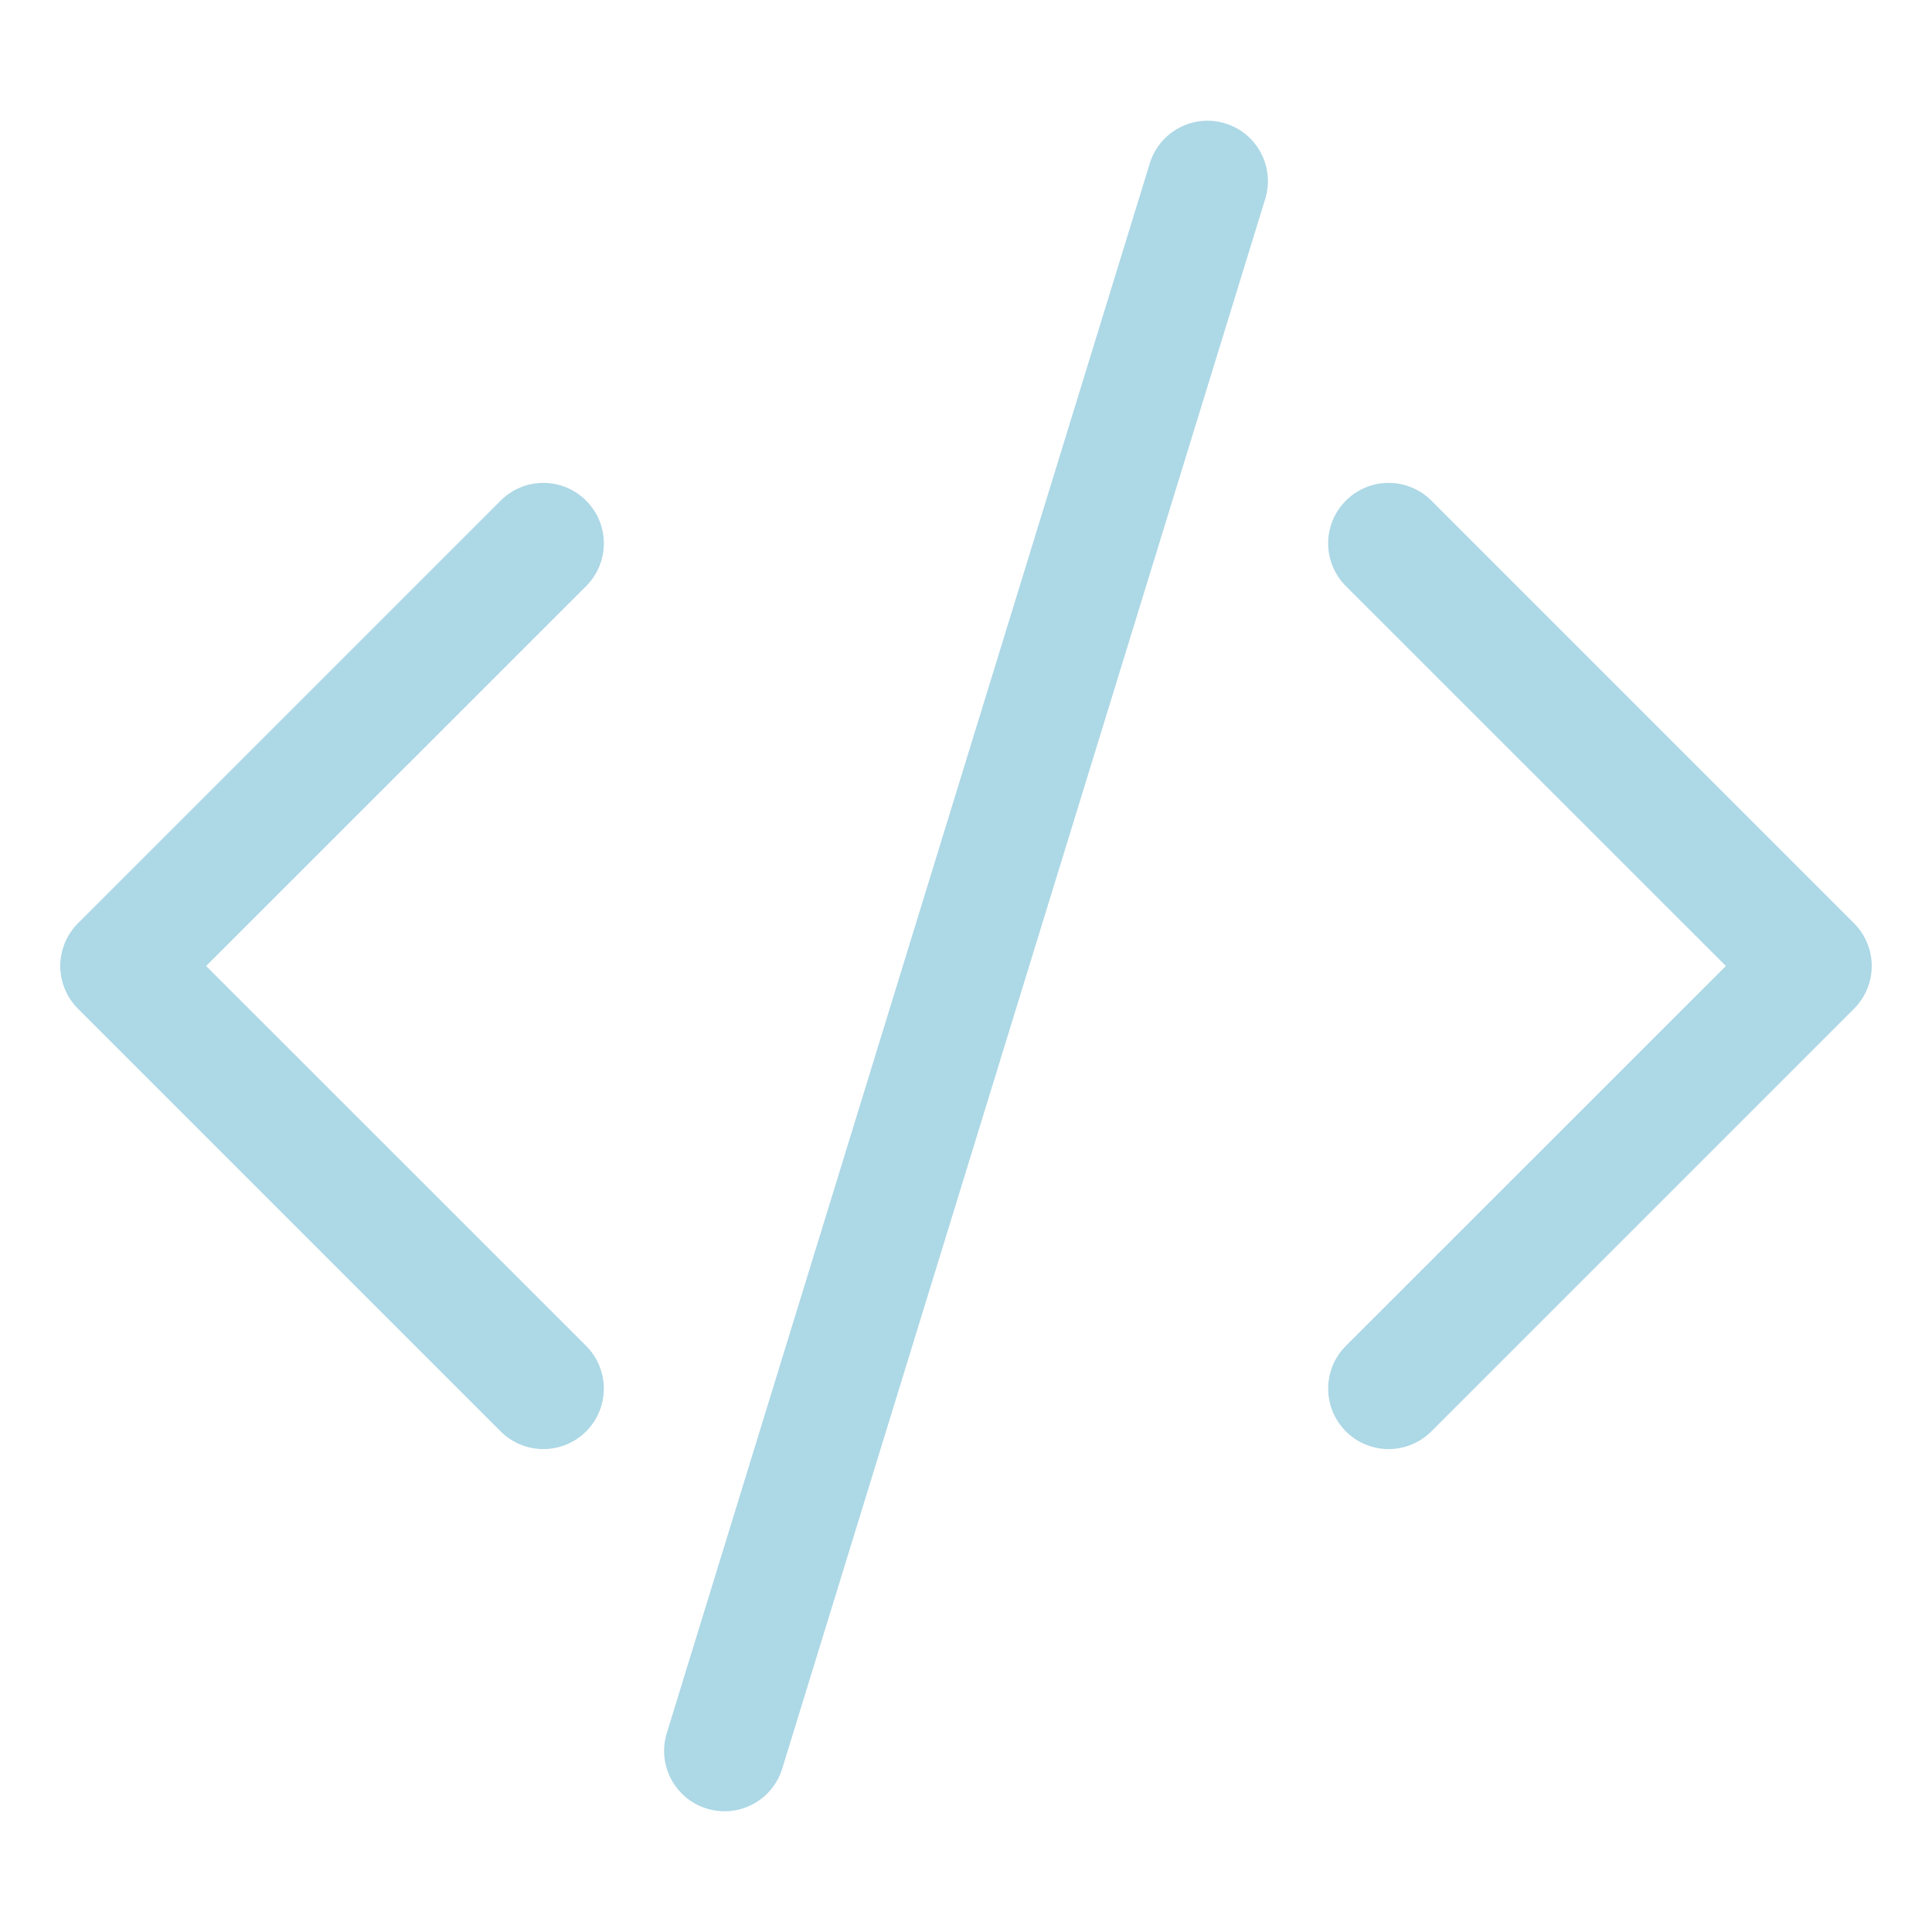
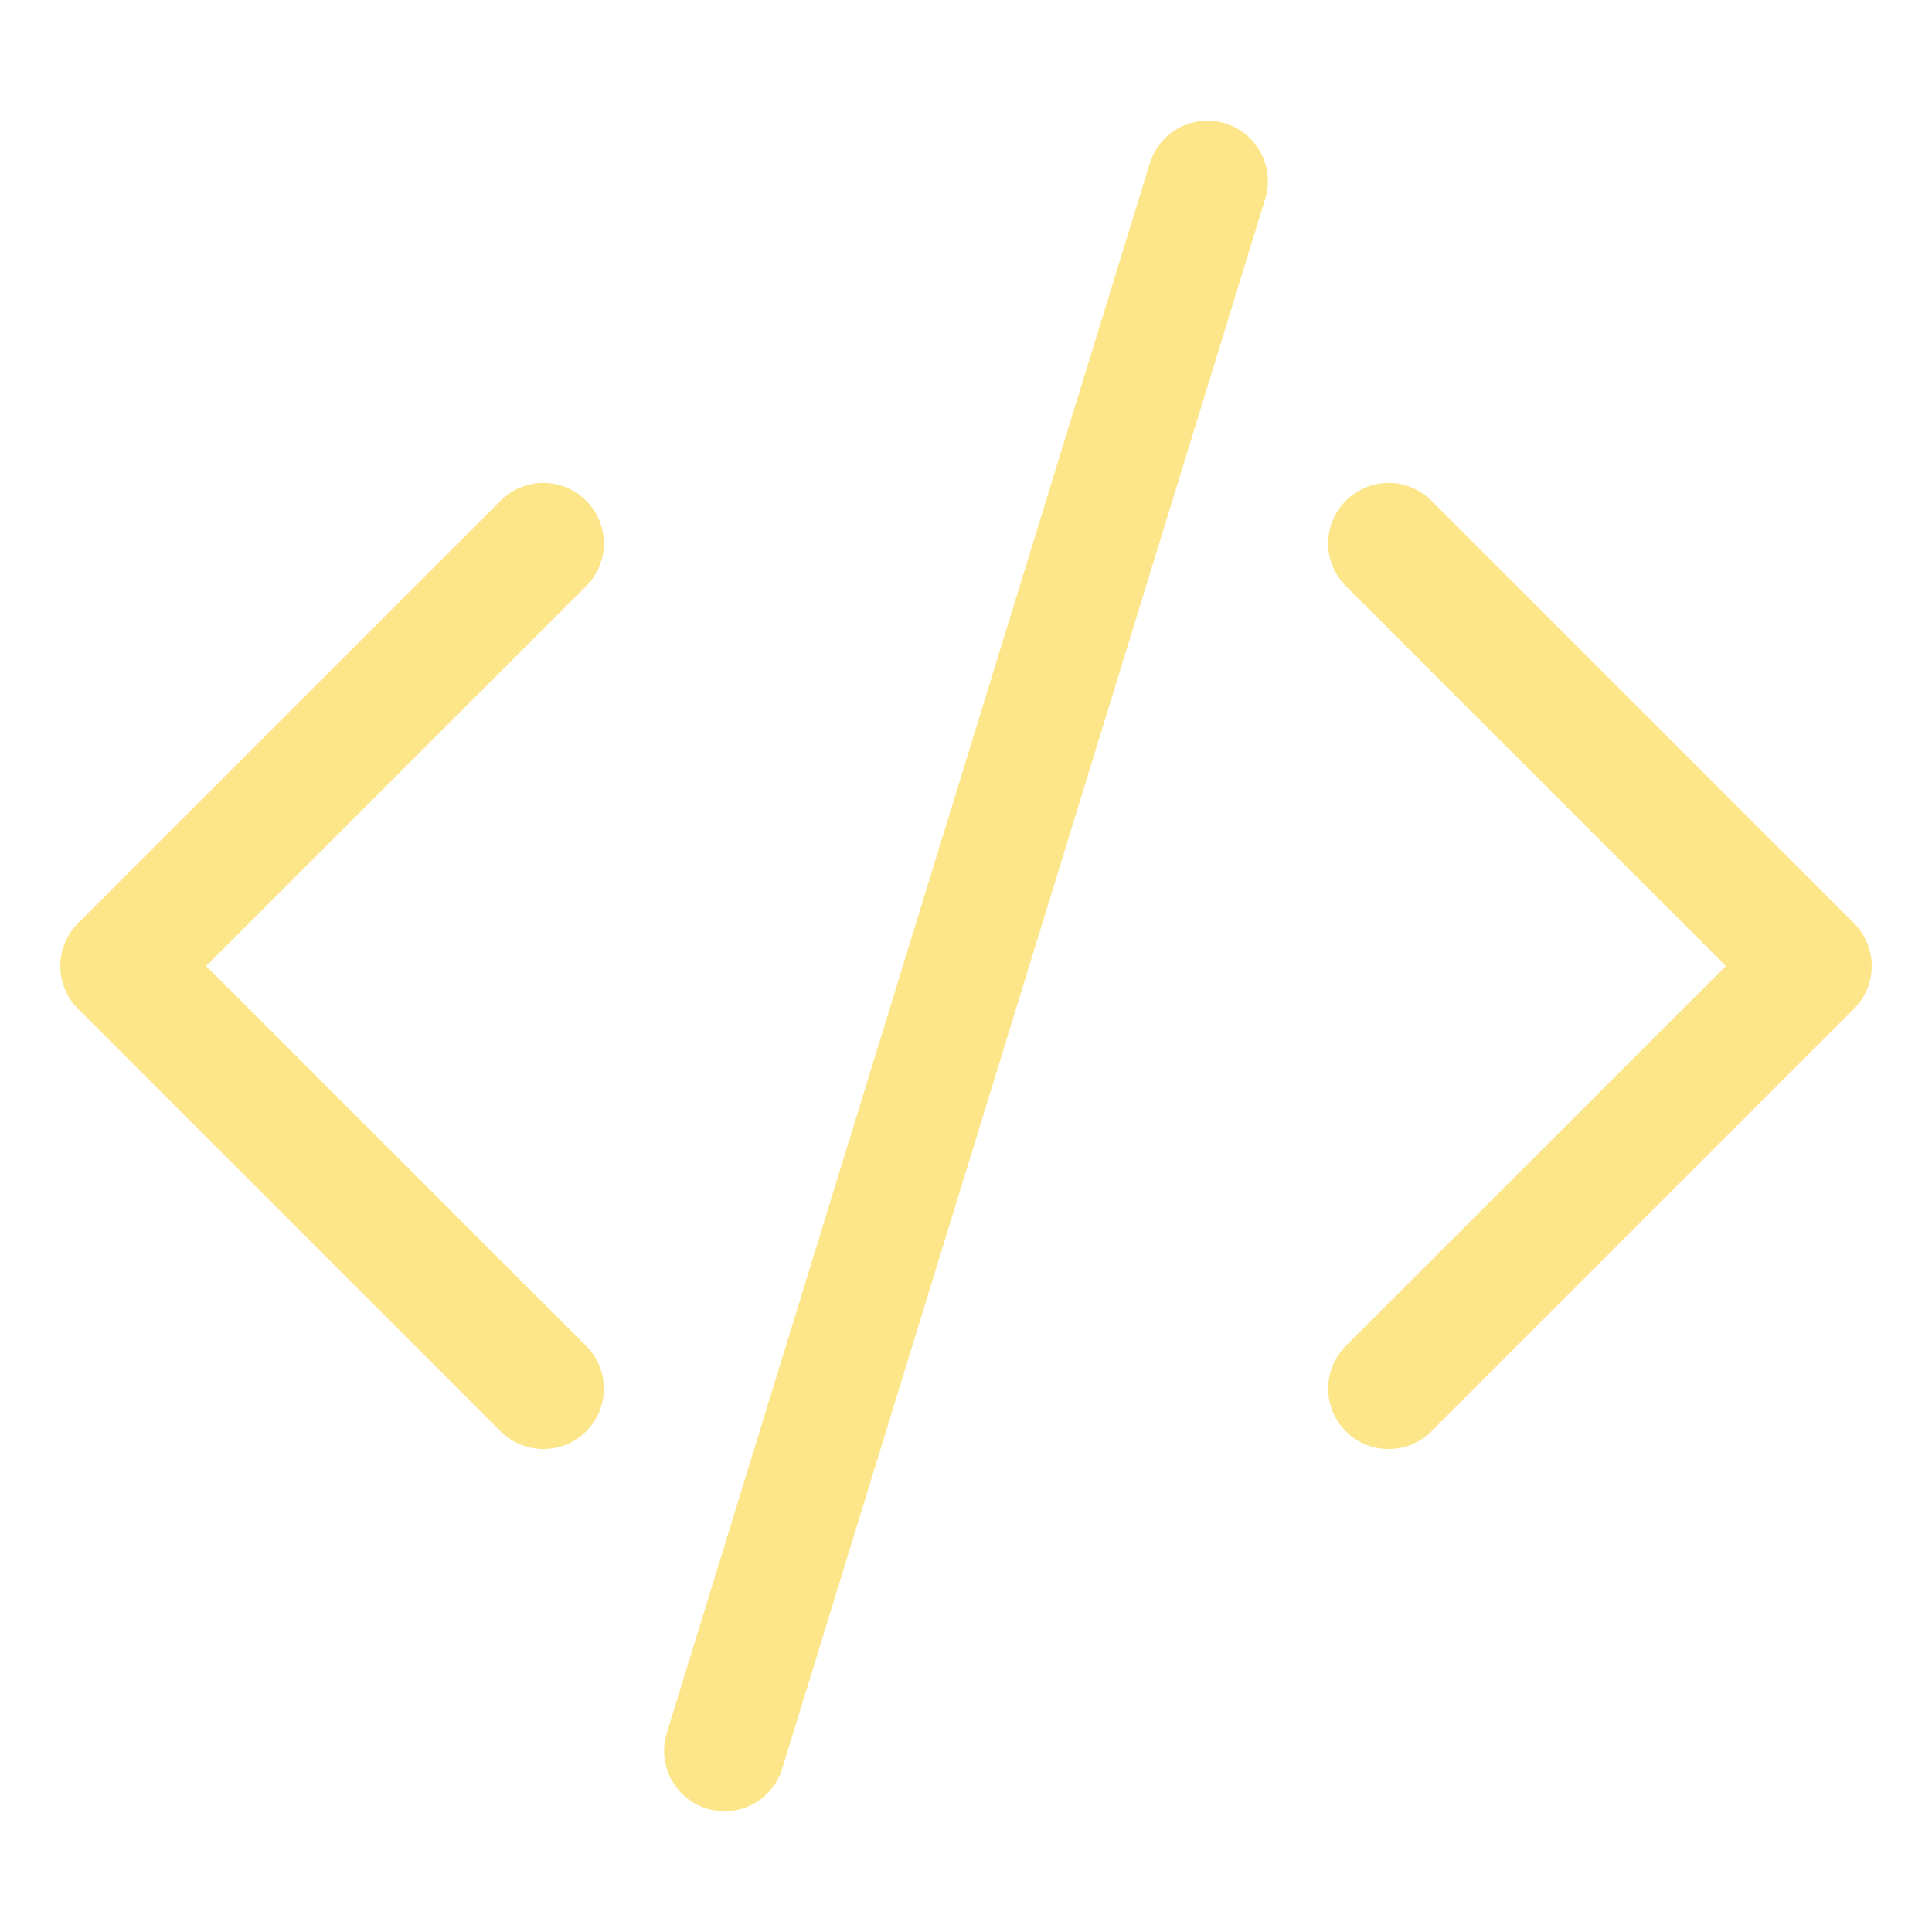
- <svg xmlns="http://www.w3.org/2000/svg" width="16" height="16" fill="lightblue" class="bi bi-code-slash" viewBox="0 0 16 16">
+ <svg xmlns="http://www.w3.org/2000/svg" width="16" height="16" fill="#fde68a" class="bi bi-code-slash" viewBox="0 0 16 16">
  <path d="M10.478 1.647a.5.5 0 1 0-.956-.294l-4 13a.5.5 0 0 0 .956.294l4-13zM4.854 4.146a.5.5 0 0 1 0 .708L1.707 8l3.147 3.146a.5.5 0 0 1-.708.708l-3.5-3.5a.5.5 0 0 1 0-.708l3.5-3.5a.5.5 0 0 1 .708 0zm6.292 0a.5.5 0 0 0 0 .708L14.293 8l-3.147 3.146a.5.5 0 0 0 .708.708l3.5-3.5a.5.5 0 0 0 0-.708l-3.5-3.5a.5.5 0 0 0-.708 0z" />
</svg>
